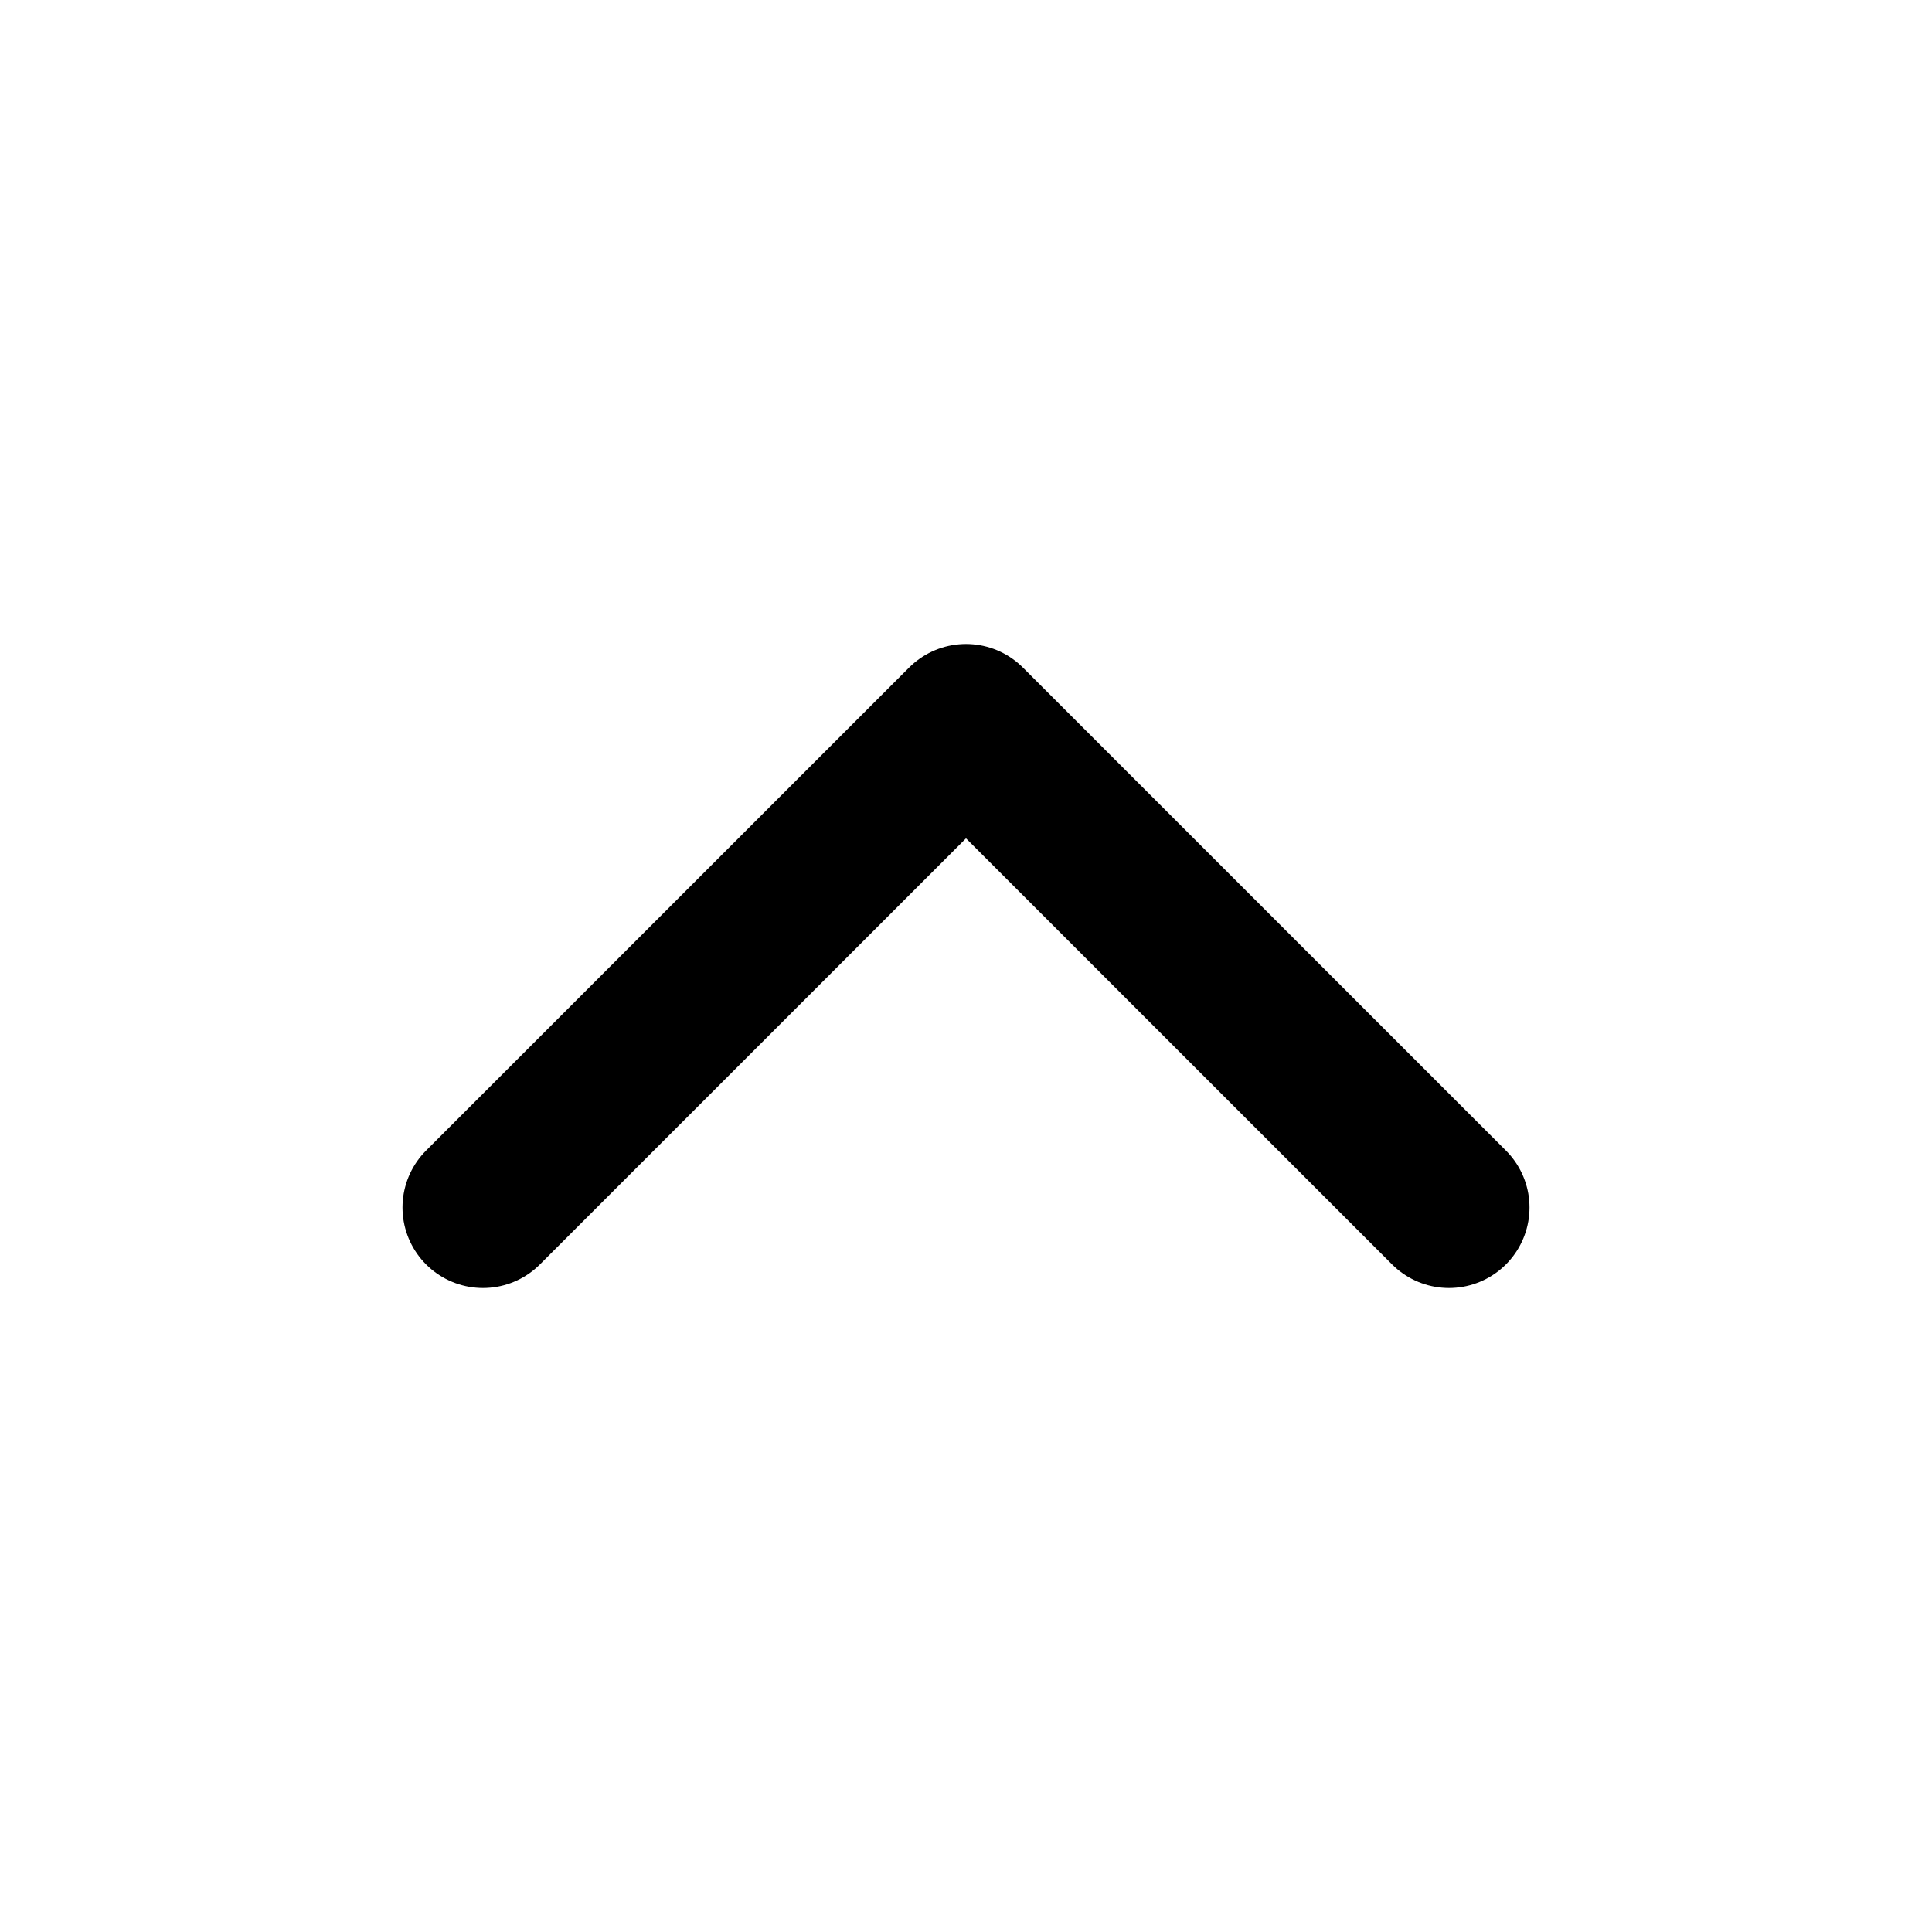
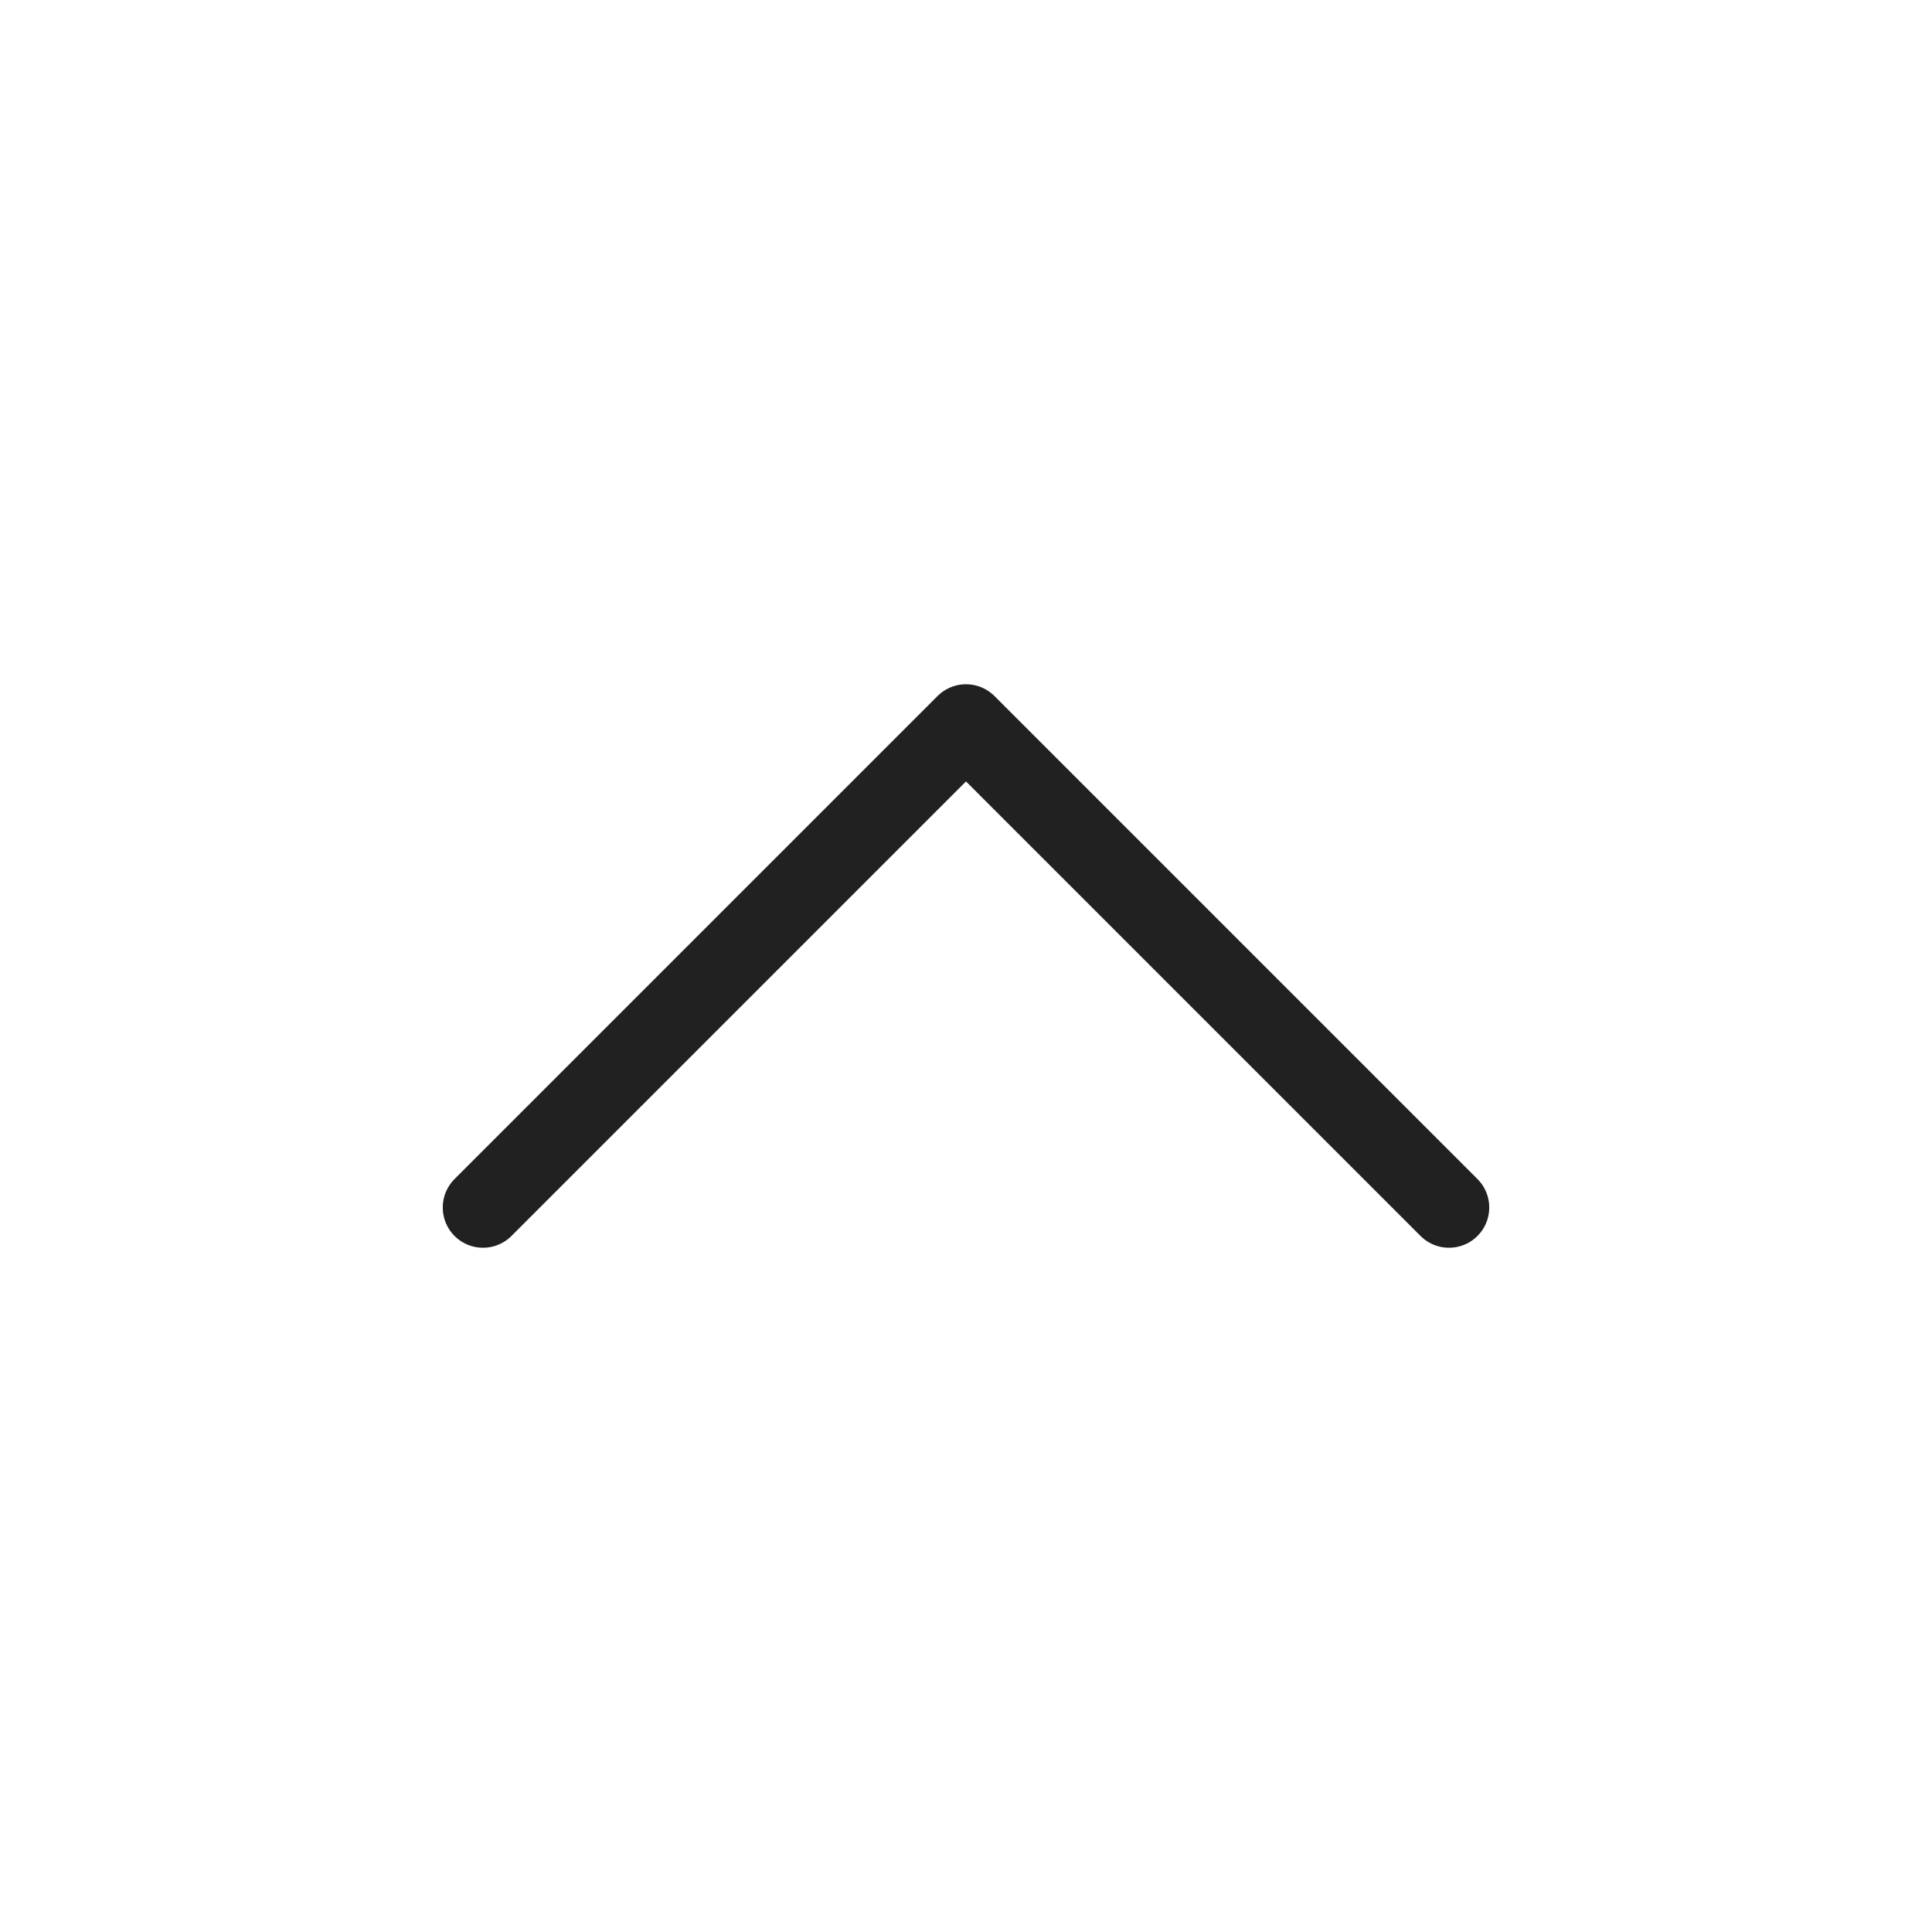
- <svg xmlns="http://www.w3.org/2000/svg" width="24" height="24" viewBox="0 0 24 24" fill="none" stroke="currentColor" stroke-width="2" stroke-linecap="round" stroke-linejoin="round" class="feather feather-chevron-up">
+ <svg xmlns="http://www.w3.org/2000/svg" width="24" height="24" viewBox="0 0 24 24" fill="none" stroke="#212121" stroke-width="1" stroke-linecap="round" stroke-linejoin="round" class="feather feather-chevron-up">
  <polyline points="18 15 12 9 6 15" />
</svg>
